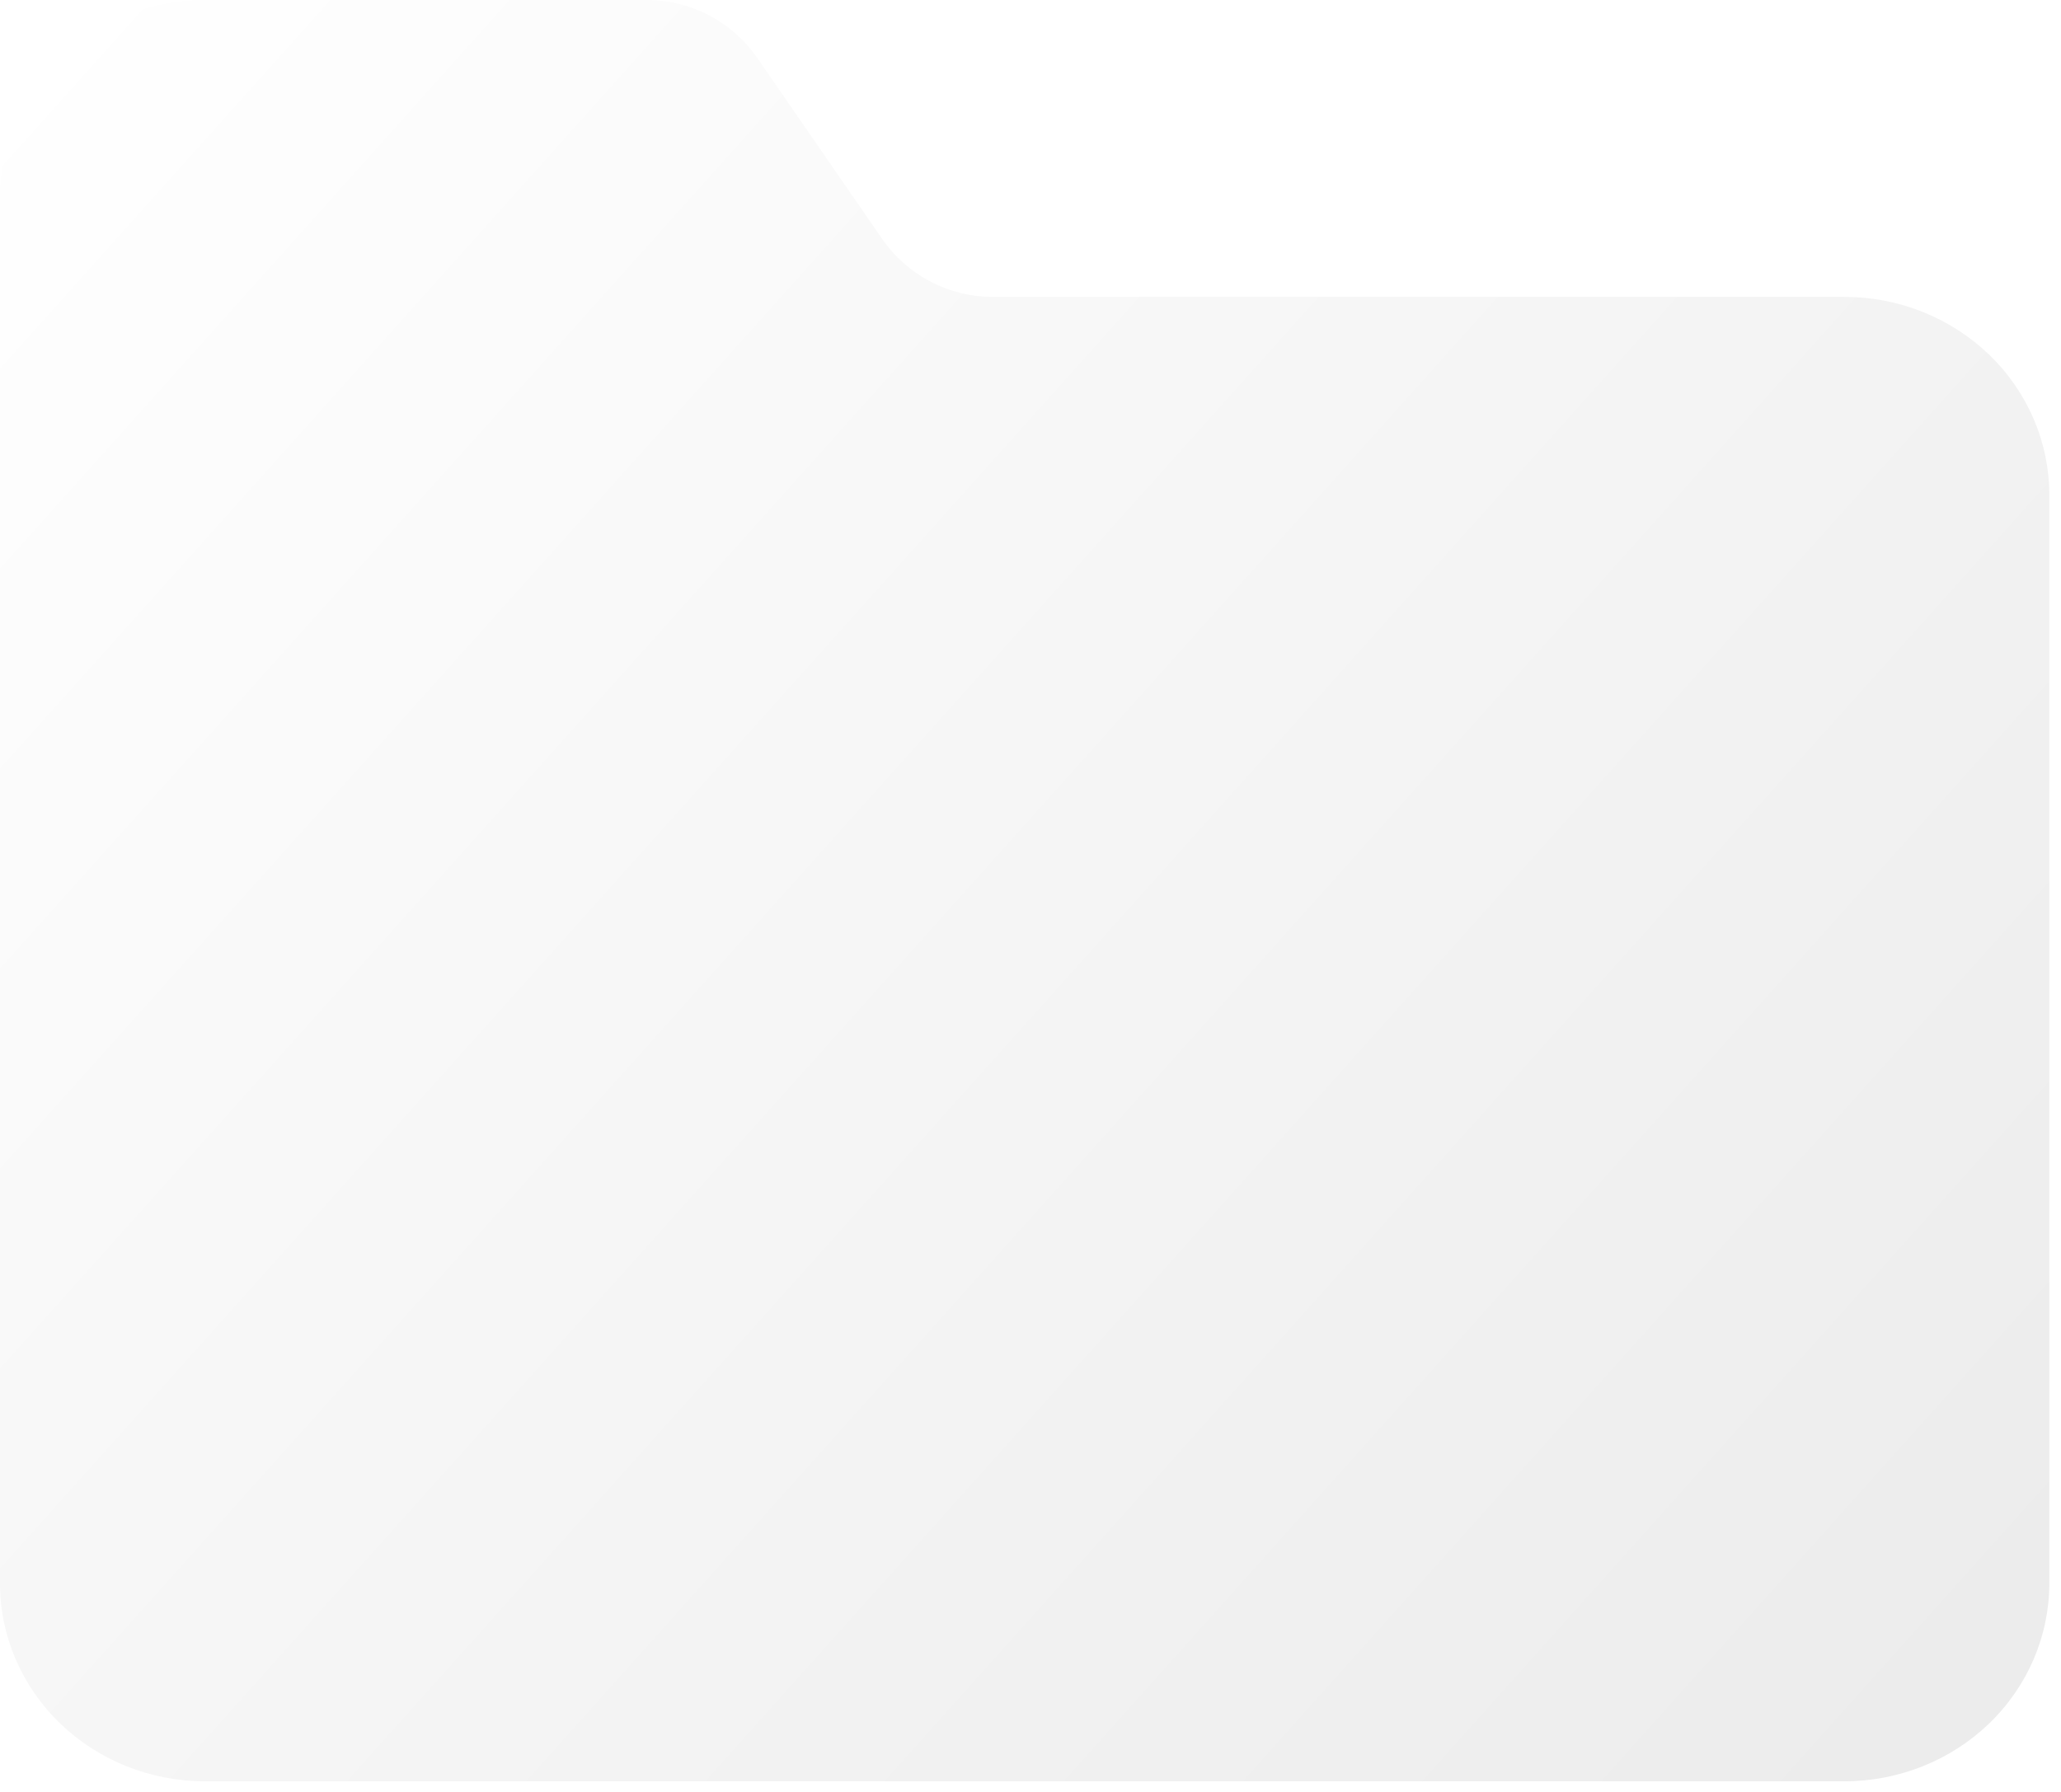
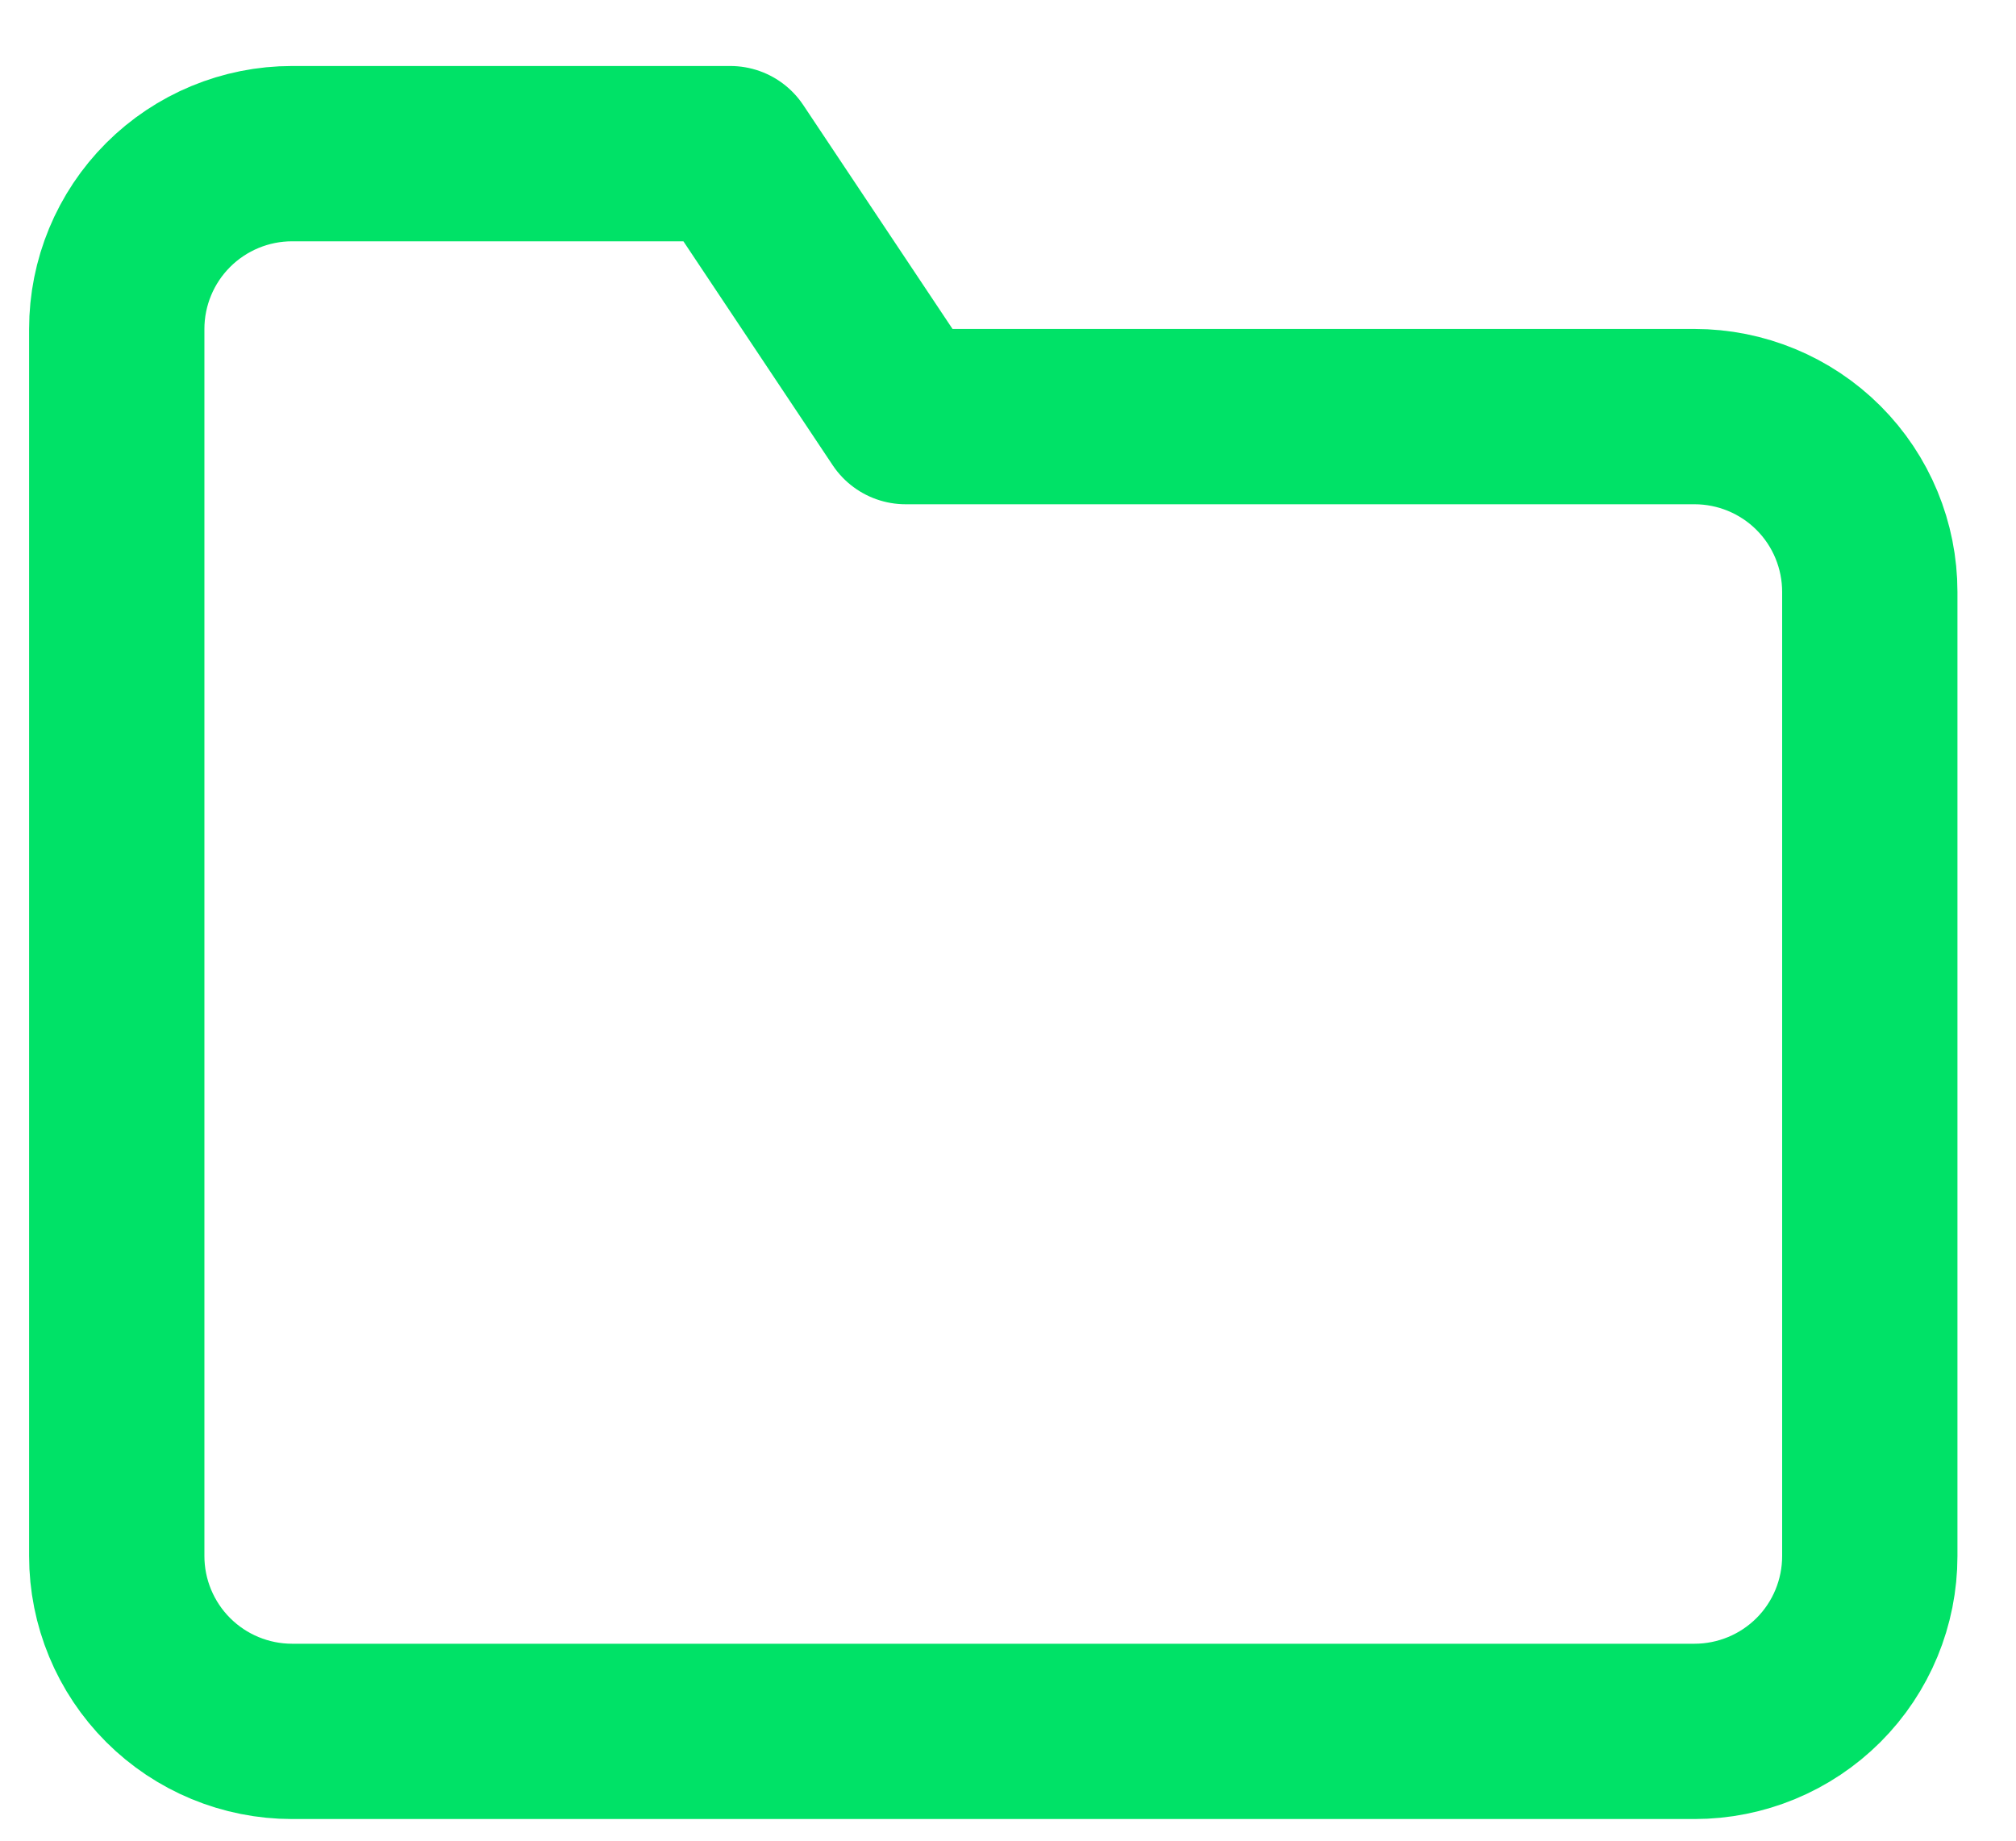
- <svg xmlns="http://www.w3.org/2000/svg" width="46" height="40" viewBox="0 0 46 40" fill="none">
-   <path d="M45.739 35.345C45.739 36.516 45.257 37.64 44.4 38.469C43.542 39.297 42.378 39.763 41.165 39.763H4.574C3.361 39.763 2.197 39.297 1.34 38.469C0.482 37.64 0 36.516 0 35.345V4.418C0 3.246 0.482 2.123 1.34 1.294C2.197 0.465 3.361 0 4.574 0H14.434C15.42 0 16.343 0.484 16.903 1.296L19.688 5.331C20.248 6.143 21.171 6.627 22.157 6.627H41.165C42.378 6.627 43.542 7.093 44.4 7.921C45.257 8.75 45.739 9.873 45.739 11.045V35.345Z" fill="url(#paint0_linear)" />
-   <defs>
-     <linearGradient id="paint0_linear" x1="-5.33124e-07" y1="1.527" x2="44.375" y2="41.285" gradientUnits="userSpaceOnUse">
-       <stop stop-color="white" />
-       <stop offset="1" stop-color="#EBEBEB" />
-     </linearGradient>
-   </defs>
+ <svg xmlns="http://www.w3.org/2000/svg" width="23" height="21" viewBox="0 0 23 21" fill="none">
+   <path d="M21.332 17.753C21.332 18.283 21.122 18.792 20.747 19.167C20.372 19.542 19.863 19.753 19.332 19.753H3.332C2.802 19.753 2.293 19.542 1.918 19.167C1.543 18.792 1.332 18.283 1.332 17.753V3.753C1.332 3.223 1.543 2.714 1.918 2.339C2.293 1.964 2.802 1.753 3.332 1.753H8.332L10.332 4.753H19.332C19.863 4.753 20.372 4.964 20.747 5.339C21.122 5.714 21.332 6.223 21.332 6.753V17.753Z" stroke="#00E267" stroke-width="2" stroke-linecap="round" stroke-linejoin="round" />
</svg>
